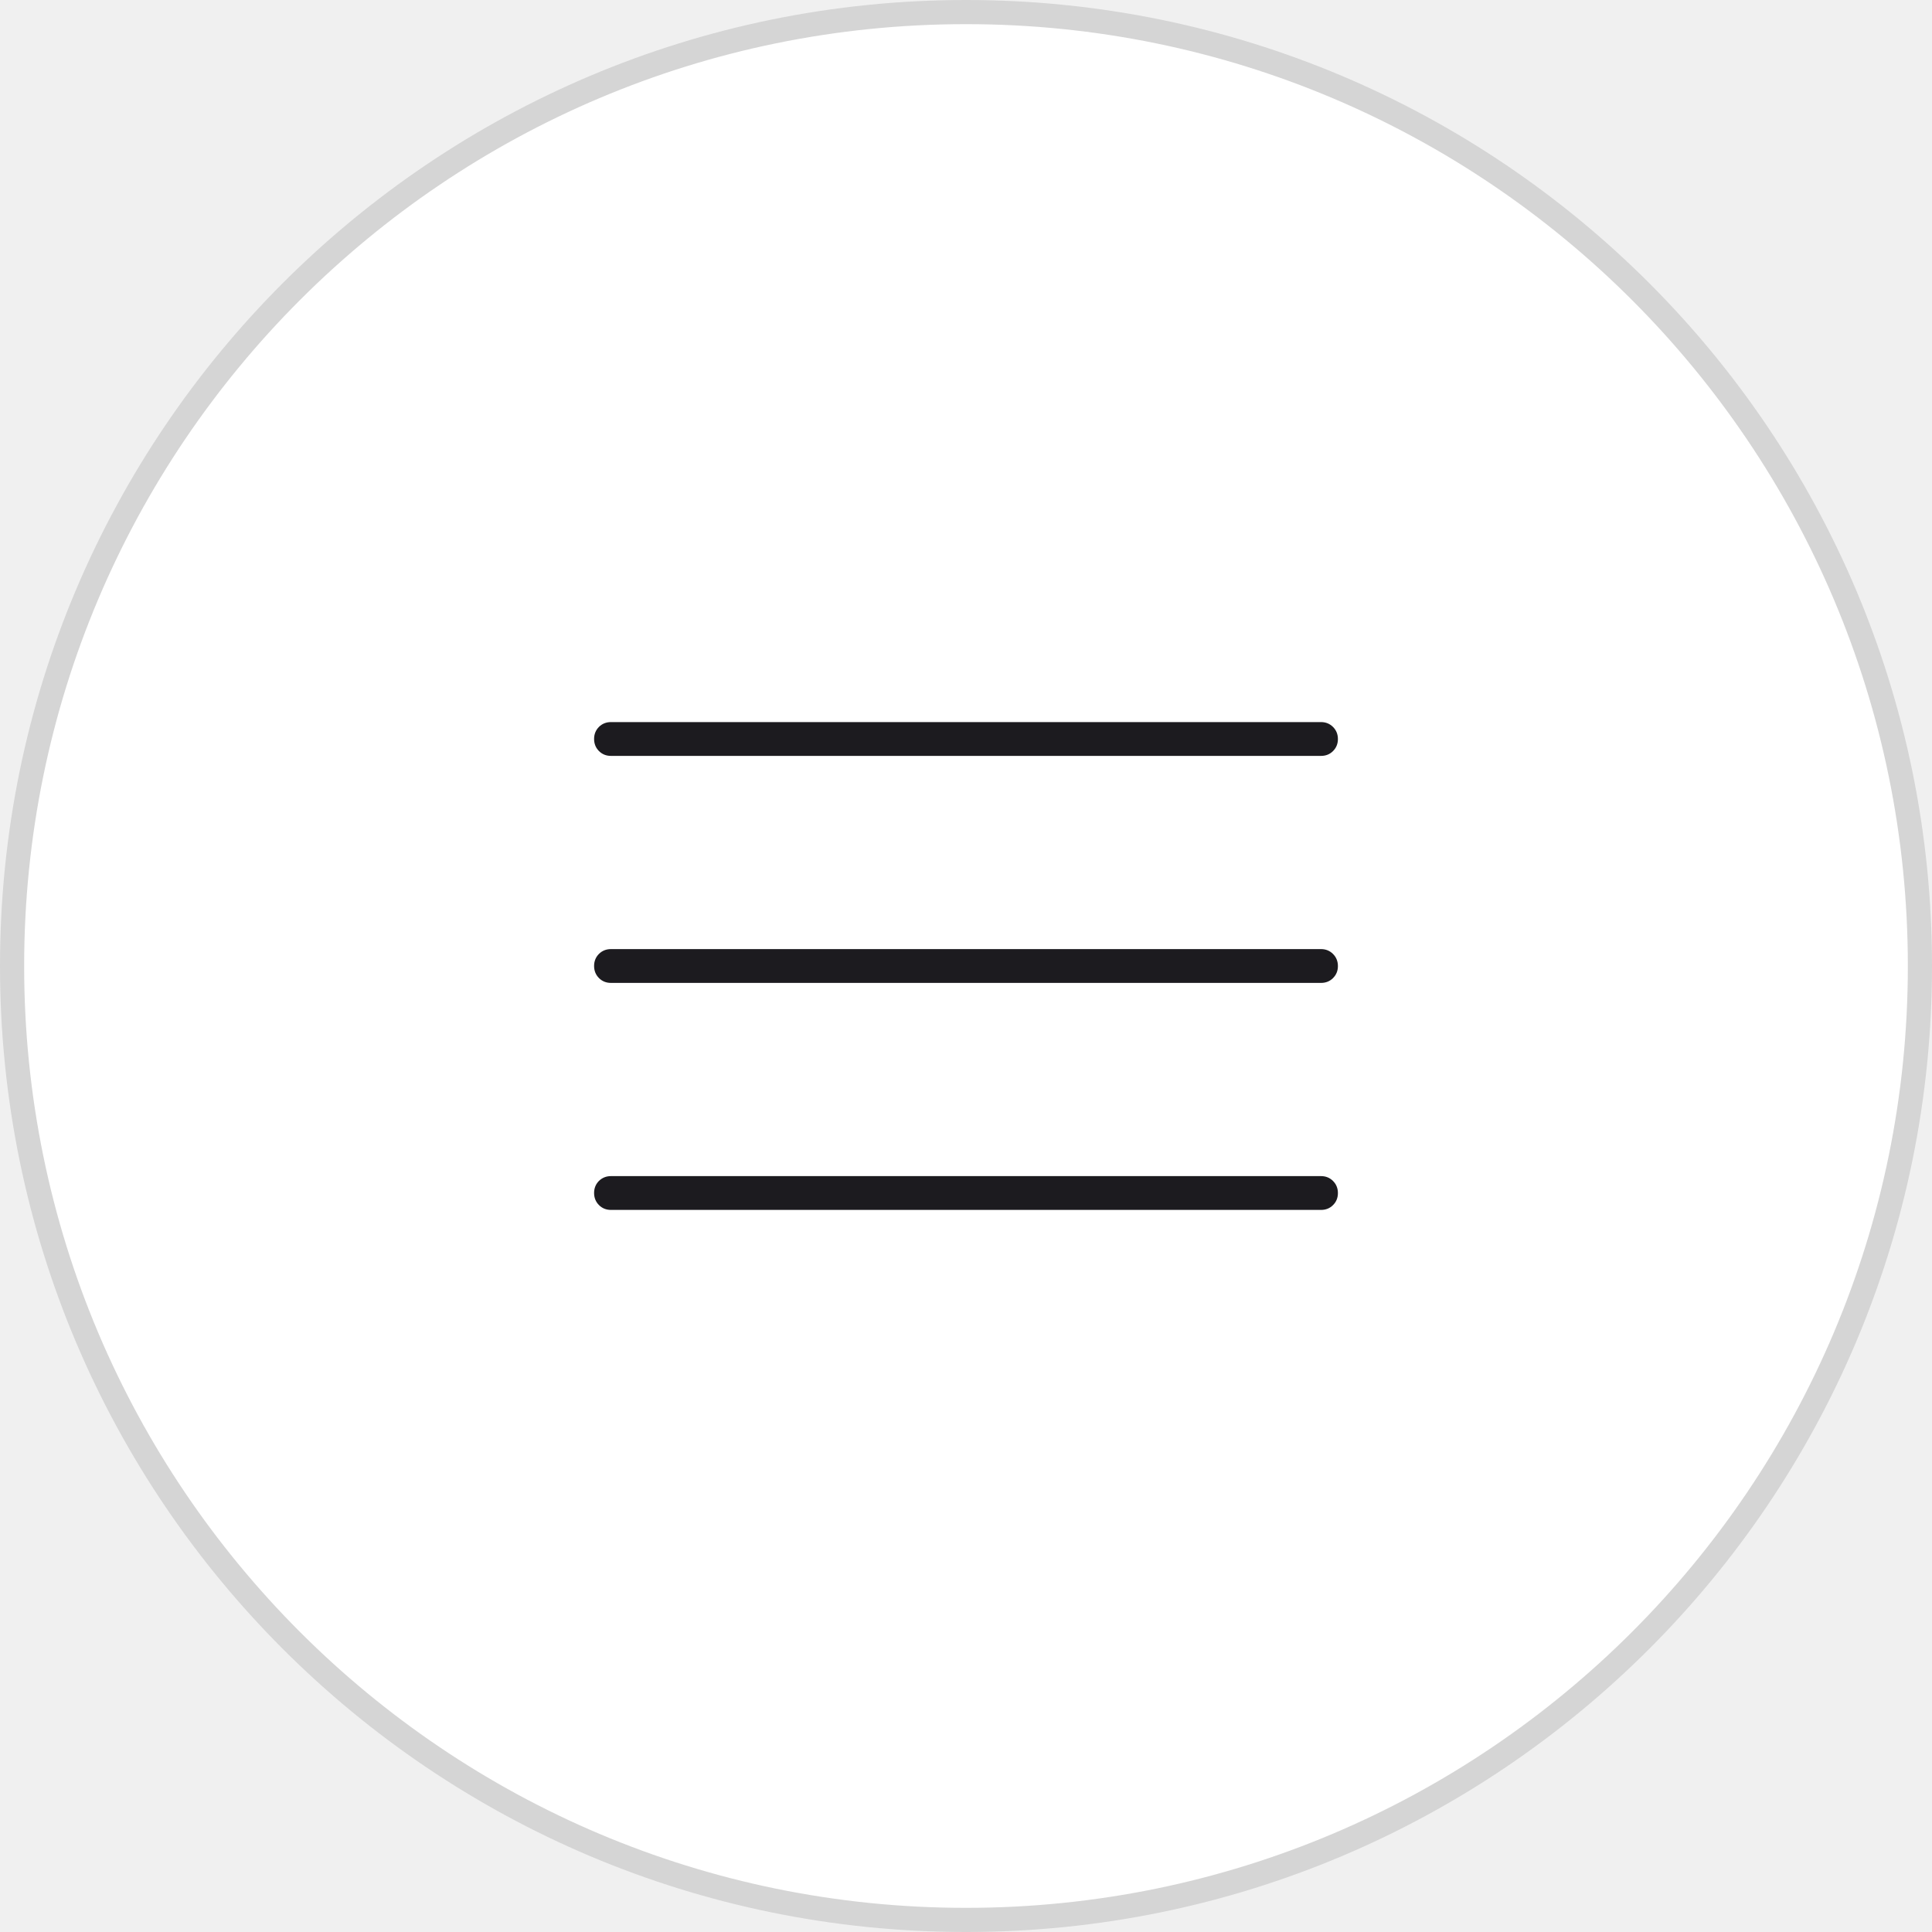
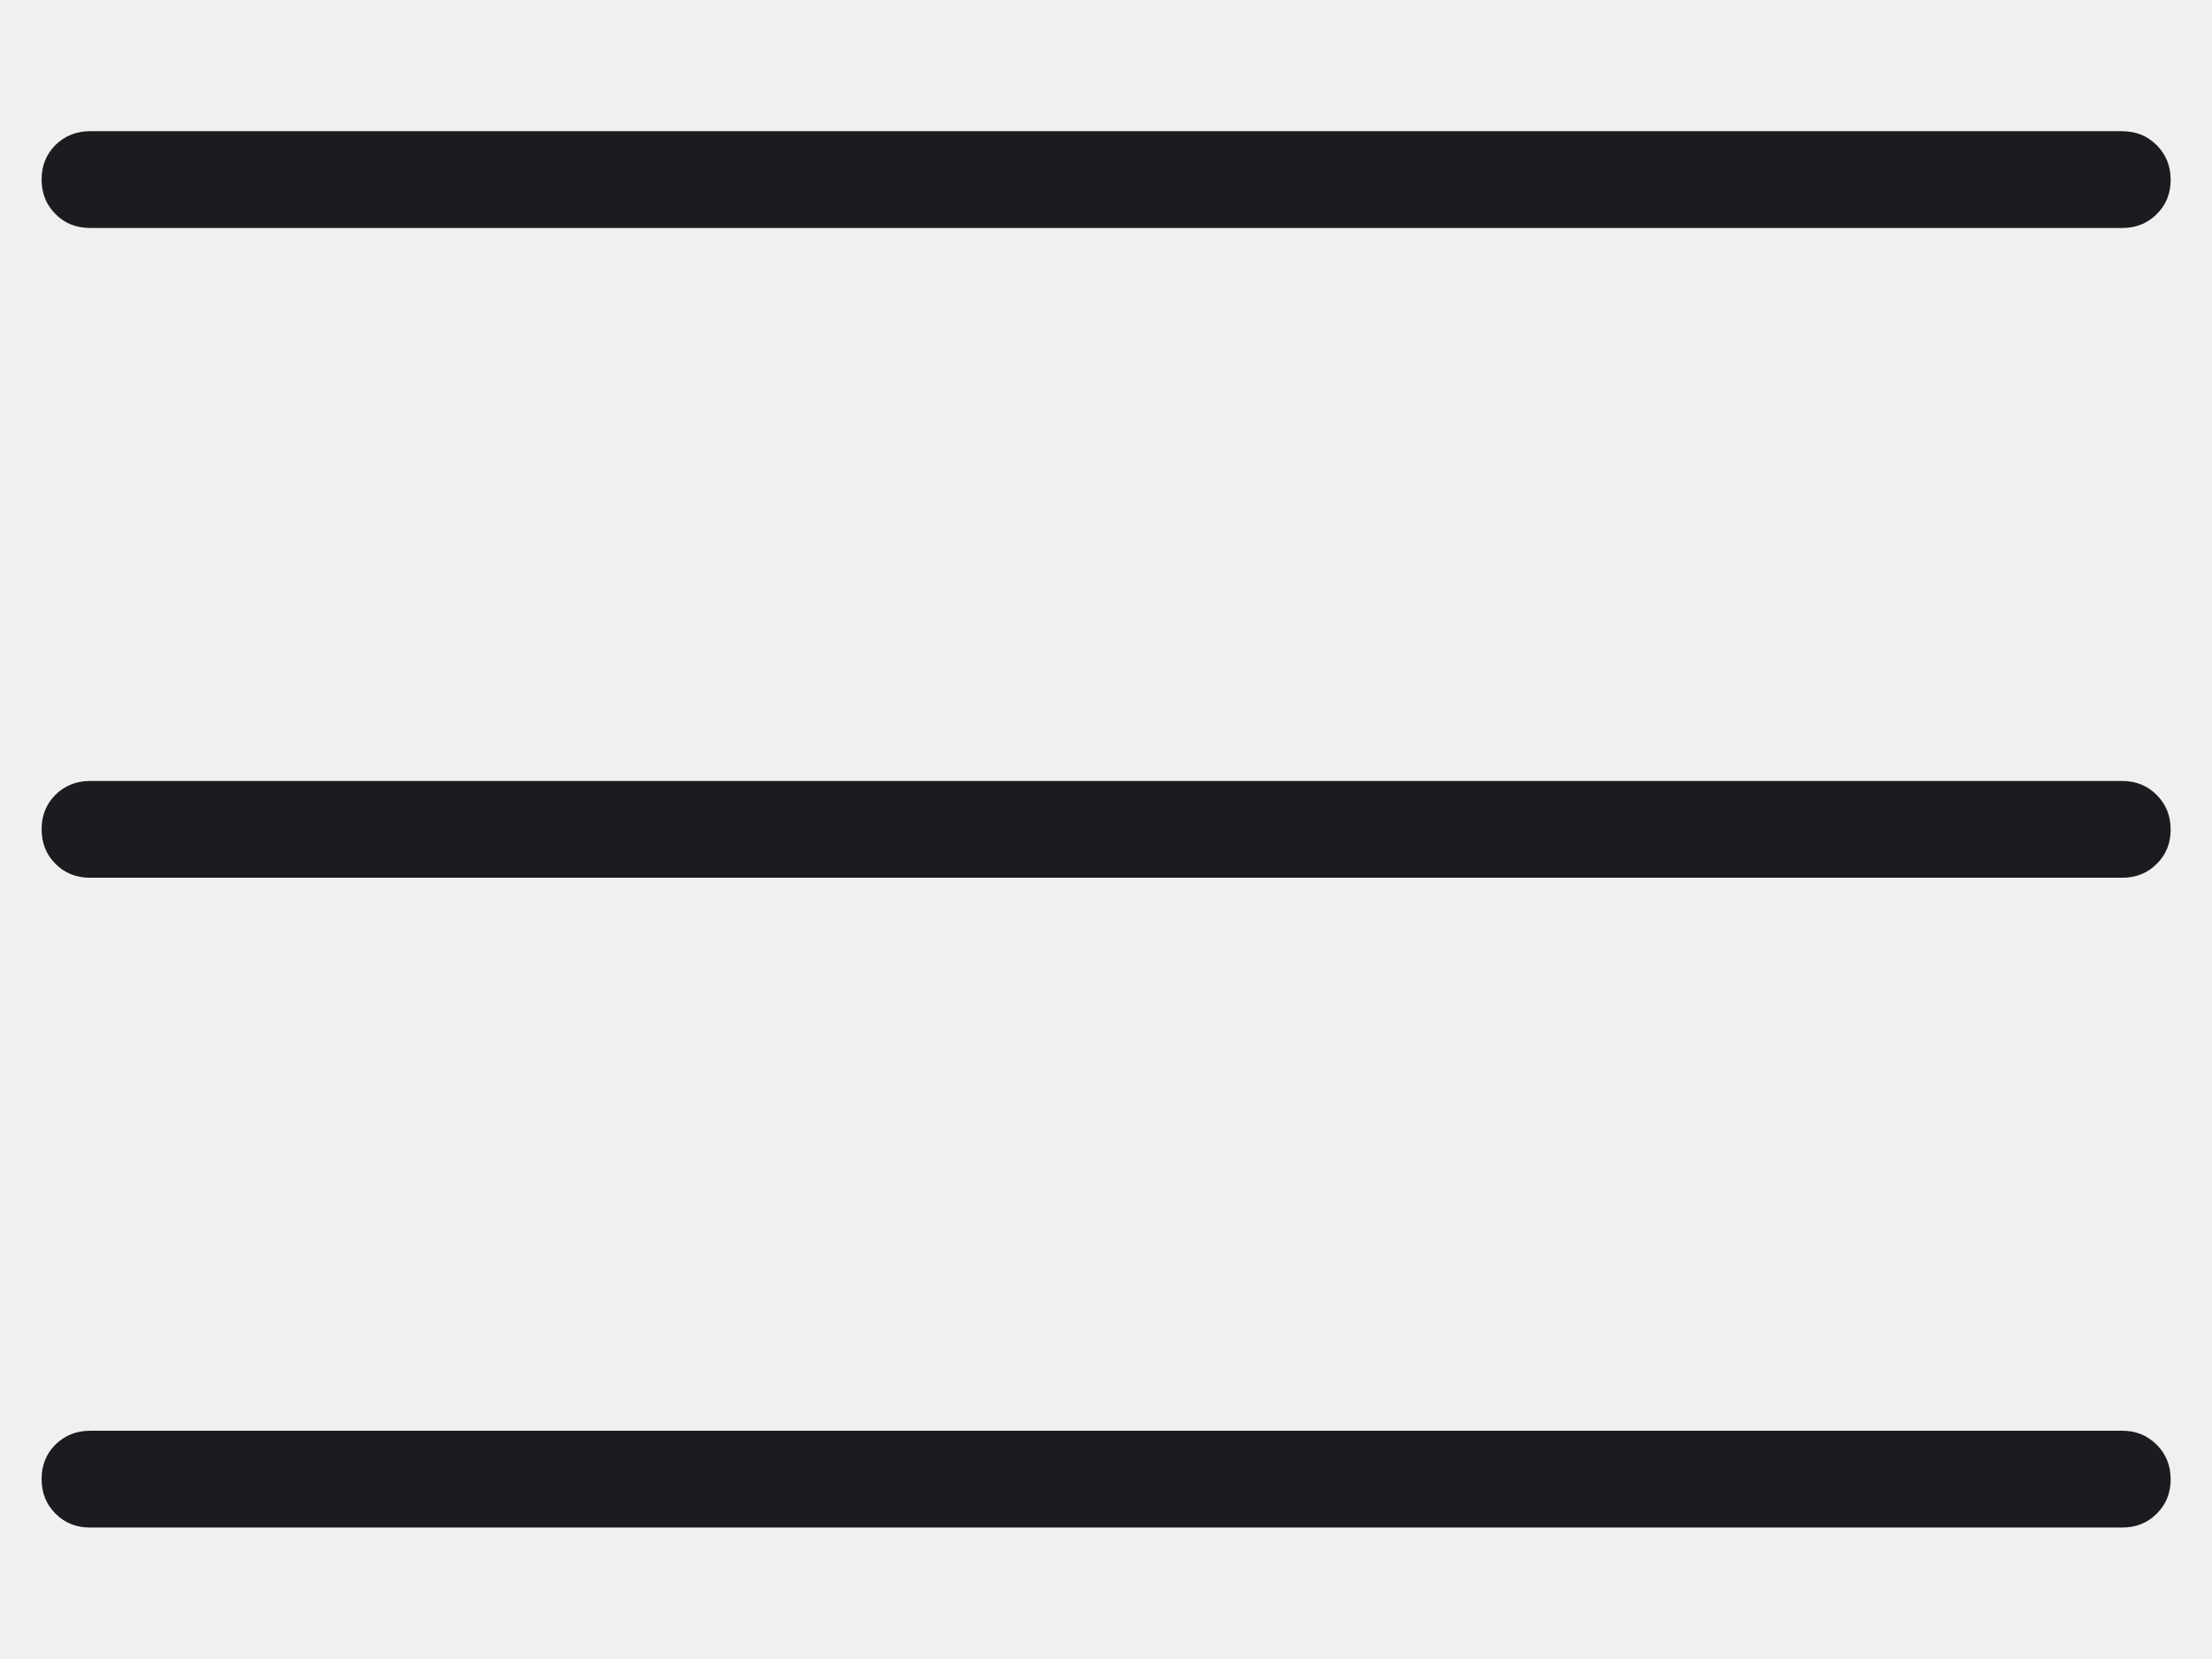
- <svg xmlns="http://www.w3.org/2000/svg" width="40" height="40" viewBox="0 0 40 40" fill="none">
-   <rect x="0.25" y="0.25" width="39.5" height="39.5" rx="19.75" fill="white" />
-   <rect x="0.25" y="0.25" width="39.5" height="39.5" rx="19.75" stroke="#D5D5D5" stroke-width="0.5" />
-   <mask id="mask0_2108_14192" style="mask-type:alpha" maskUnits="userSpaceOnUse" x="8" y="8" width="24" height="24">
-     <rect x="8" y="8" width="24" height="24" fill="#D9D9D9" />
-   </mask>
-   <g mask="url(#mask0_2108_14192)">
-     <path d="M12.65 25.05C12.551 25.05 12.468 25.017 12.4 24.949C12.334 24.882 12.3 24.799 12.3 24.699C12.3 24.6 12.334 24.517 12.4 24.45C12.468 24.384 12.551 24.35 12.65 24.35H27.35C27.449 24.35 27.532 24.384 27.599 24.451C27.666 24.518 27.7 24.602 27.7 24.701C27.7 24.8 27.666 24.884 27.599 24.95C27.532 25.017 27.449 25.05 27.35 25.05H12.65ZM12.65 20.35C12.551 20.35 12.468 20.317 12.4 20.249C12.334 20.182 12.3 20.099 12.3 19.999C12.3 19.9 12.334 19.817 12.4 19.75C12.468 19.683 12.551 19.65 12.65 19.65H27.35C27.449 19.65 27.532 19.684 27.599 19.751C27.666 19.818 27.7 19.902 27.7 20.001C27.7 20.101 27.666 20.183 27.599 20.25C27.532 20.317 27.449 20.35 27.35 20.35H12.65ZM12.65 15.65C12.551 15.65 12.468 15.617 12.4 15.549C12.334 15.482 12.3 15.399 12.3 15.299C12.3 15.2 12.334 15.117 12.4 15.05C12.468 14.983 12.551 14.95 12.65 14.95H27.35C27.449 14.95 27.532 14.984 27.599 15.051C27.666 15.118 27.7 15.202 27.7 15.301C27.7 15.4 27.666 15.483 27.599 15.55C27.532 15.617 27.449 15.65 27.35 15.65H12.65Z" fill="#1C1B1F" />
-   </g>
+ <svg xmlns="http://www.w3.org/2000/svg" width="16" height="12" viewBox="0 0 16 12" fill="none">
+   <path d="M0.651 11.049C0.552 11.049 0.468 11.016 0.401 10.948C0.334 10.881 0.301 10.798 0.301 10.698C0.301 10.599 0.334 10.516 0.401 10.449C0.468 10.383 0.552 10.349 0.651 10.349H15.351C15.45 10.349 15.533 10.383 15.6 10.45C15.667 10.517 15.701 10.601 15.701 10.7C15.701 10.8 15.667 10.883 15.6 10.949C15.533 11.016 15.45 11.049 15.351 11.049H0.651ZM0.651 6.349C0.552 6.349 0.468 6.316 0.401 6.248C0.334 6.181 0.301 6.098 0.301 5.998C0.301 5.899 0.334 5.816 0.401 5.749C0.468 5.683 0.552 5.649 0.651 5.649H15.351C15.45 5.649 15.533 5.683 15.6 5.75C15.667 5.817 15.701 5.901 15.701 6C15.701 6.1 15.667 6.183 15.6 6.249C15.533 6.316 15.45 6.349 15.351 6.349H0.651ZM0.651 1.649C0.552 1.649 0.468 1.616 0.401 1.548C0.334 1.481 0.301 1.398 0.301 1.298C0.301 1.199 0.334 1.116 0.401 1.049C0.468 0.983 0.552 0.949 0.651 0.949H15.351C15.45 0.949 15.533 0.983 15.6 1.05C15.667 1.117 15.701 1.201 15.701 1.3C15.701 1.4 15.667 1.483 15.6 1.549C15.533 1.616 15.45 1.649 15.351 1.649H0.651Z" fill="#1C1B1F" />
</svg>
